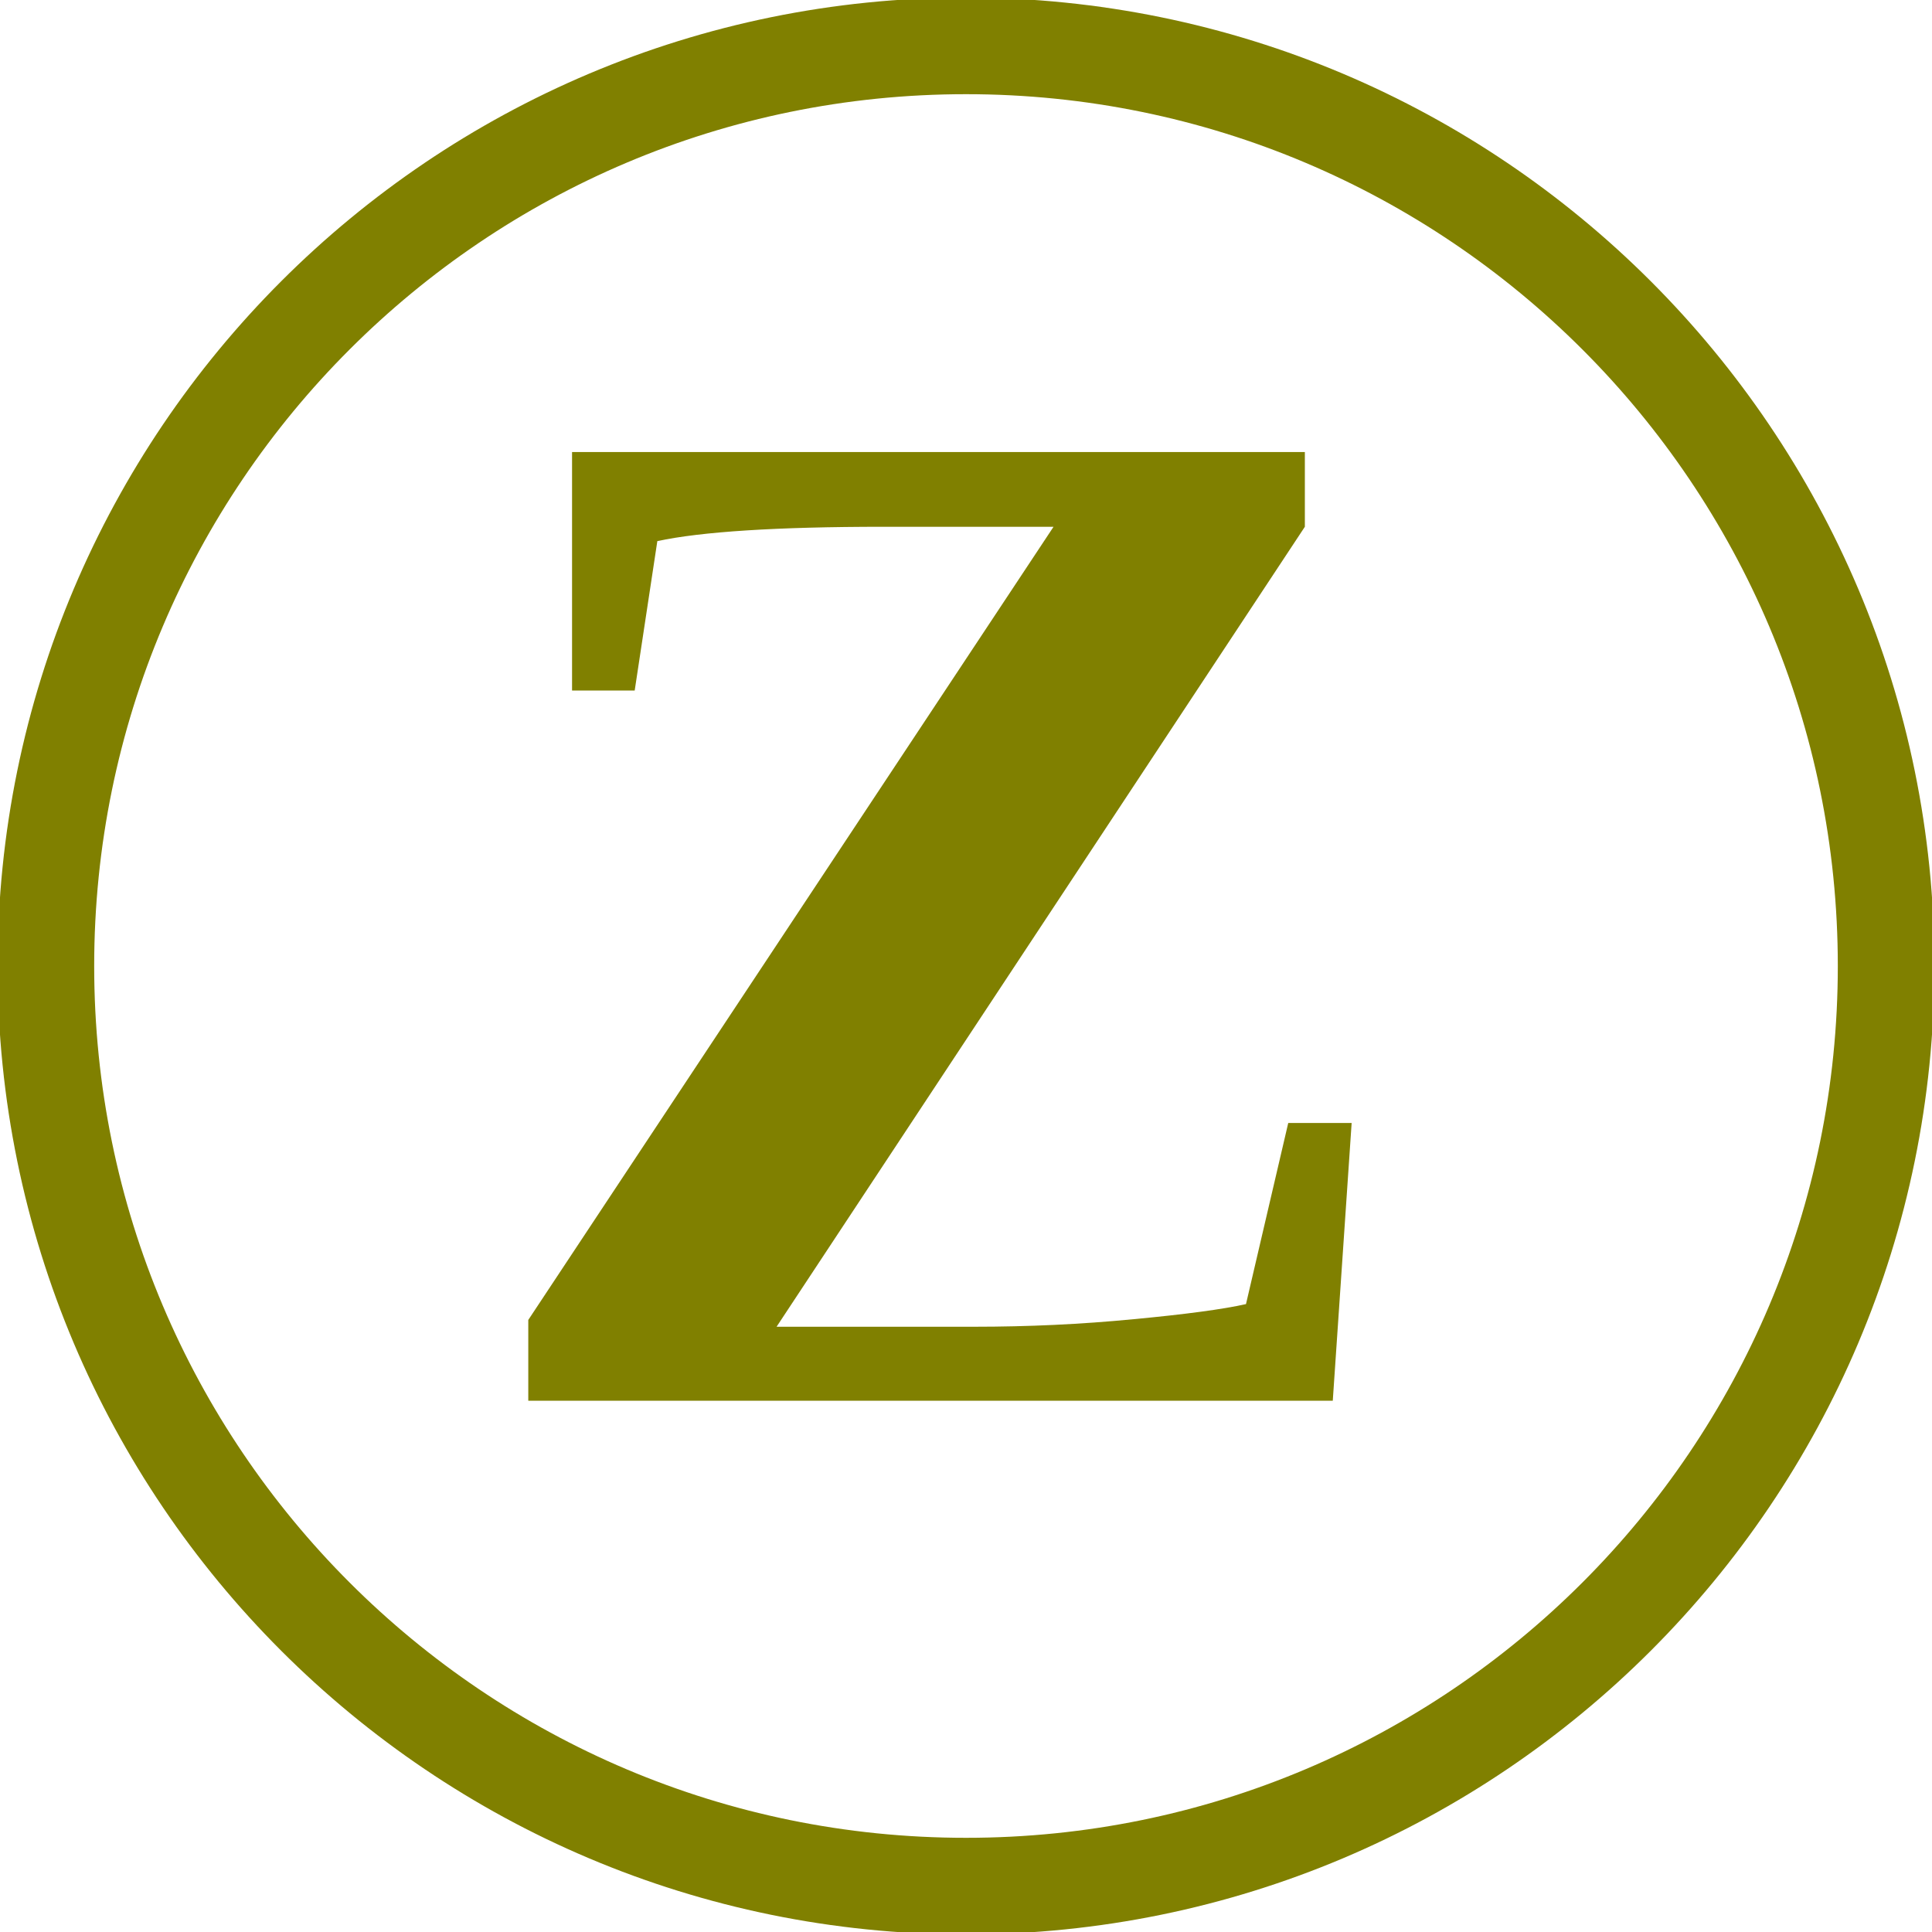
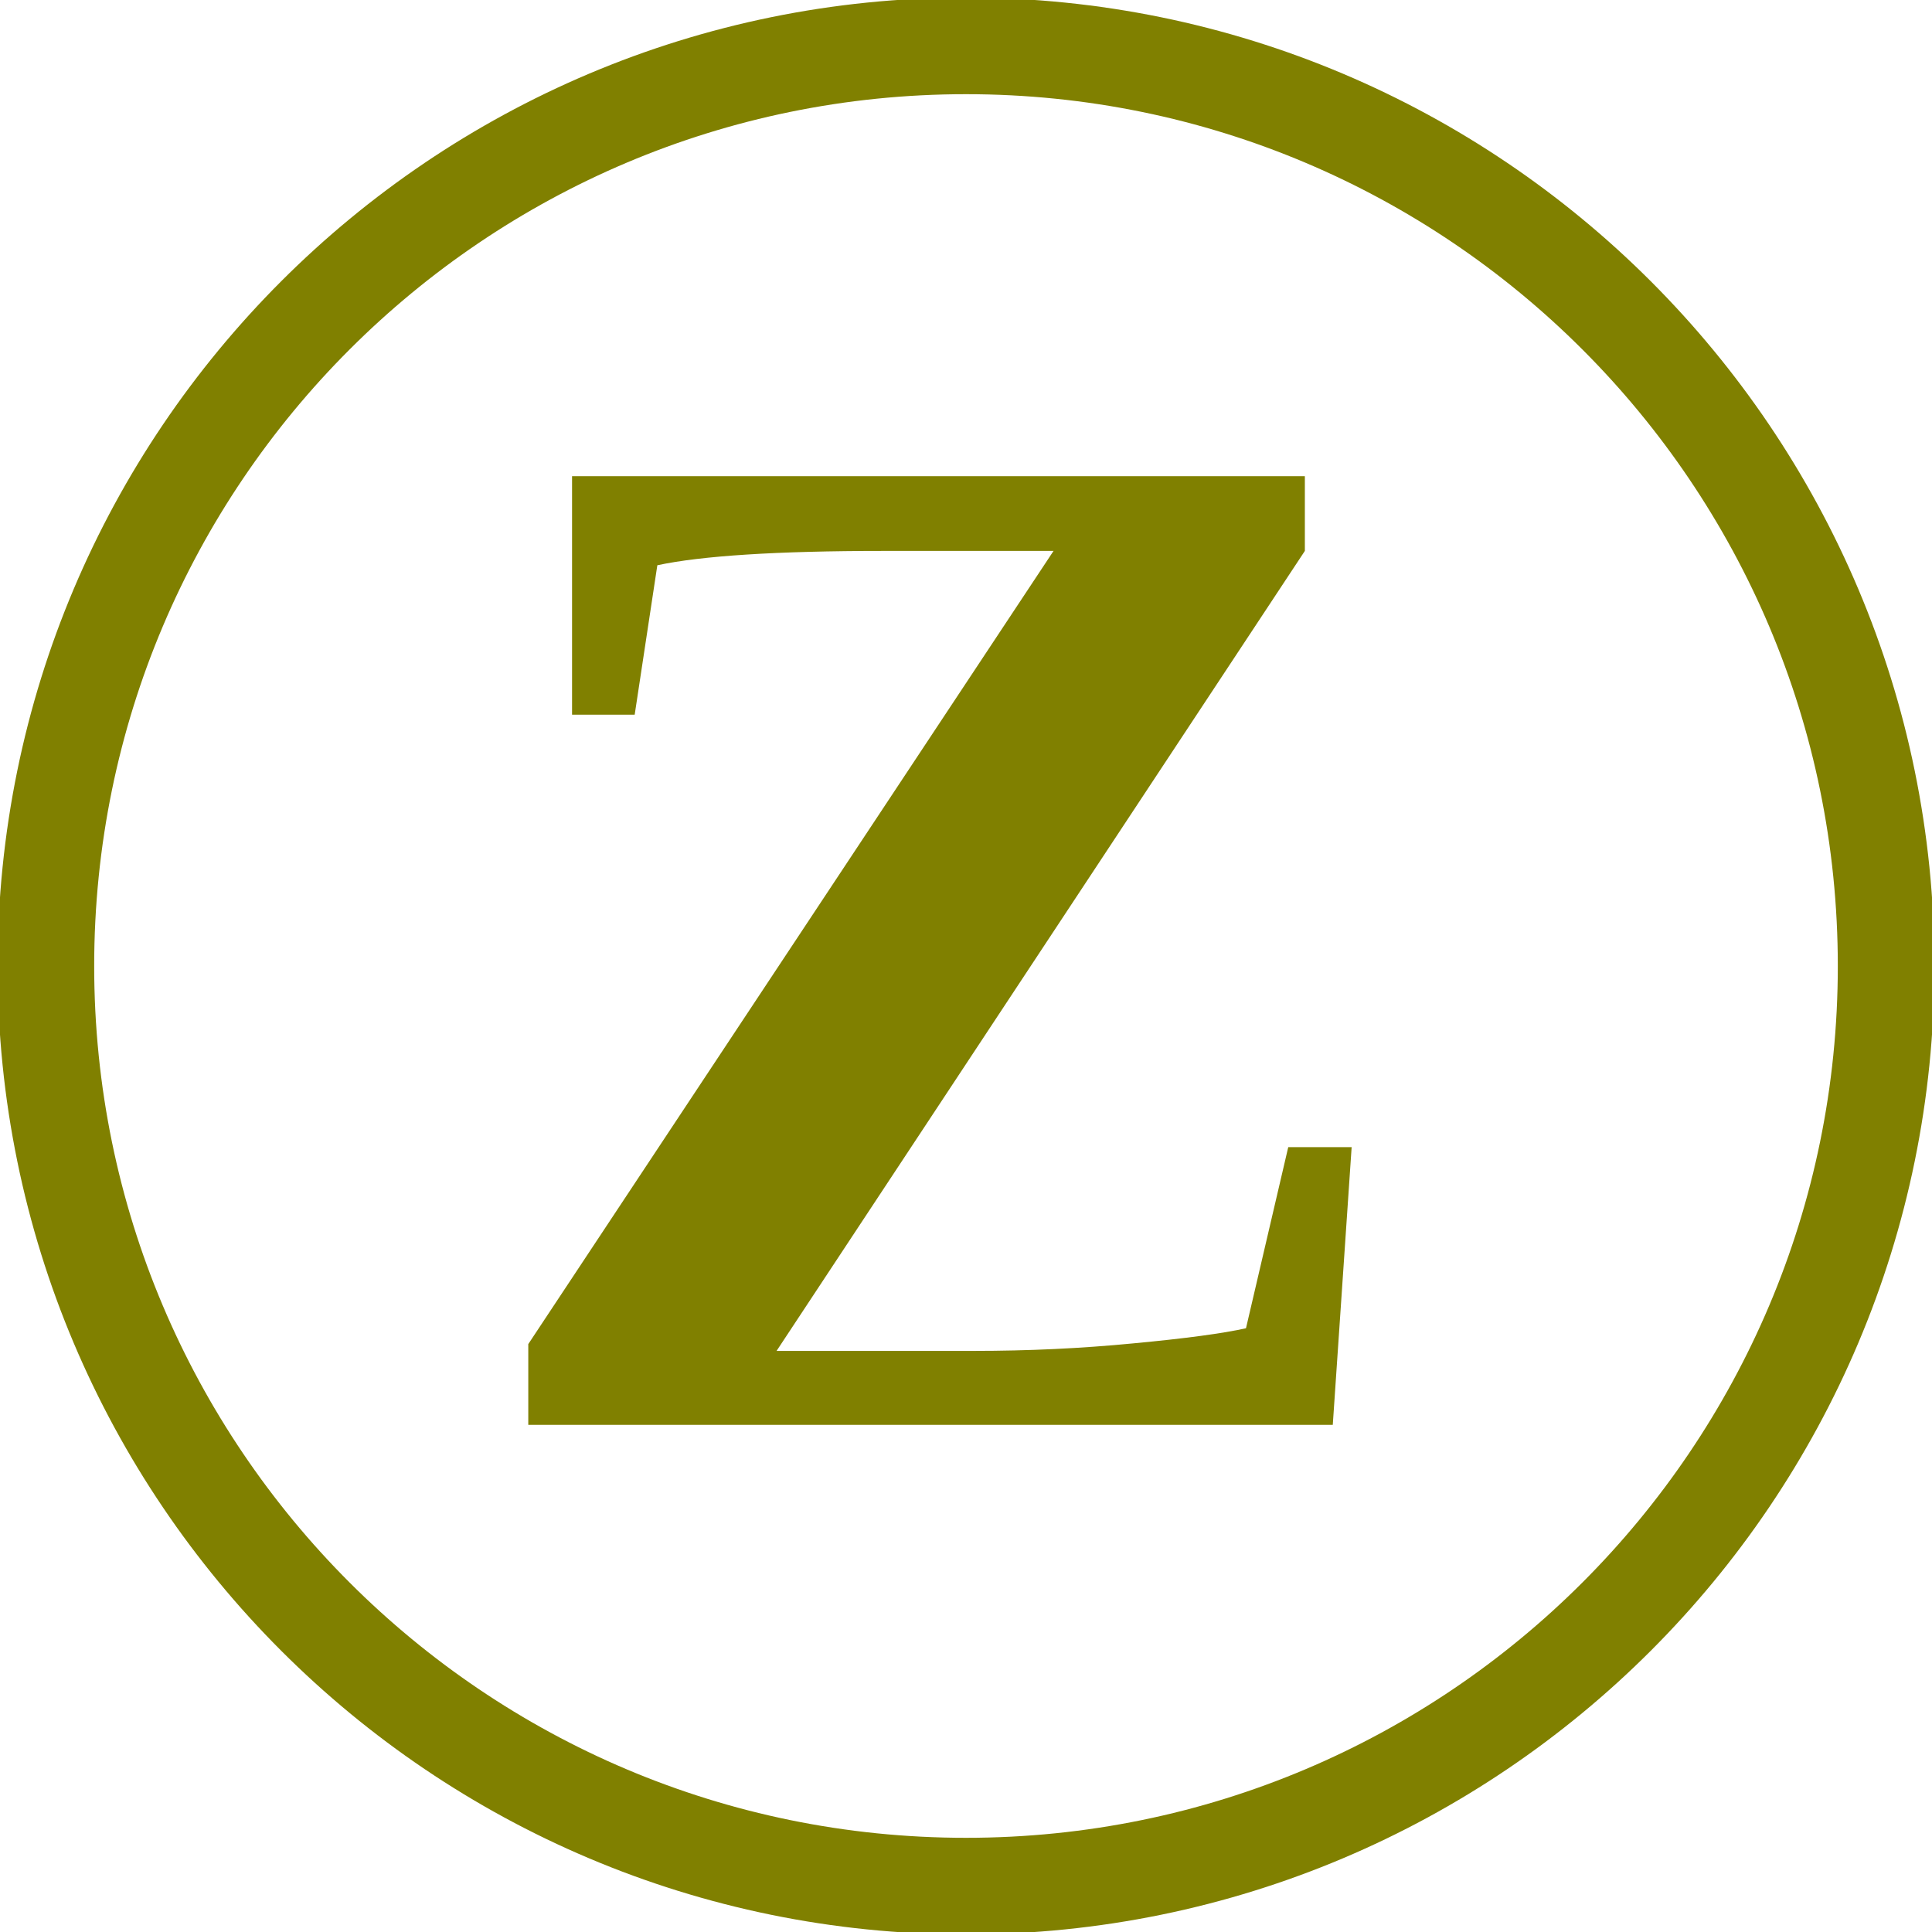
<svg xmlns="http://www.w3.org/2000/svg" width="40" height="40">
  <circle cx="20" cy="20" r="19.05" style="stroke:olive;stroke-width:2;" fill="transparent" />
-   <text x="9.5" y="29" style="font-size: 30px; font-weight: bold; fill: olive; white-space: pre;">Z</text>
+   <text x="9.5" y="29.5" style="font-size: 30px; font-weight: bold; fill: olive; white-space: pre;">Z</text>
</svg>
